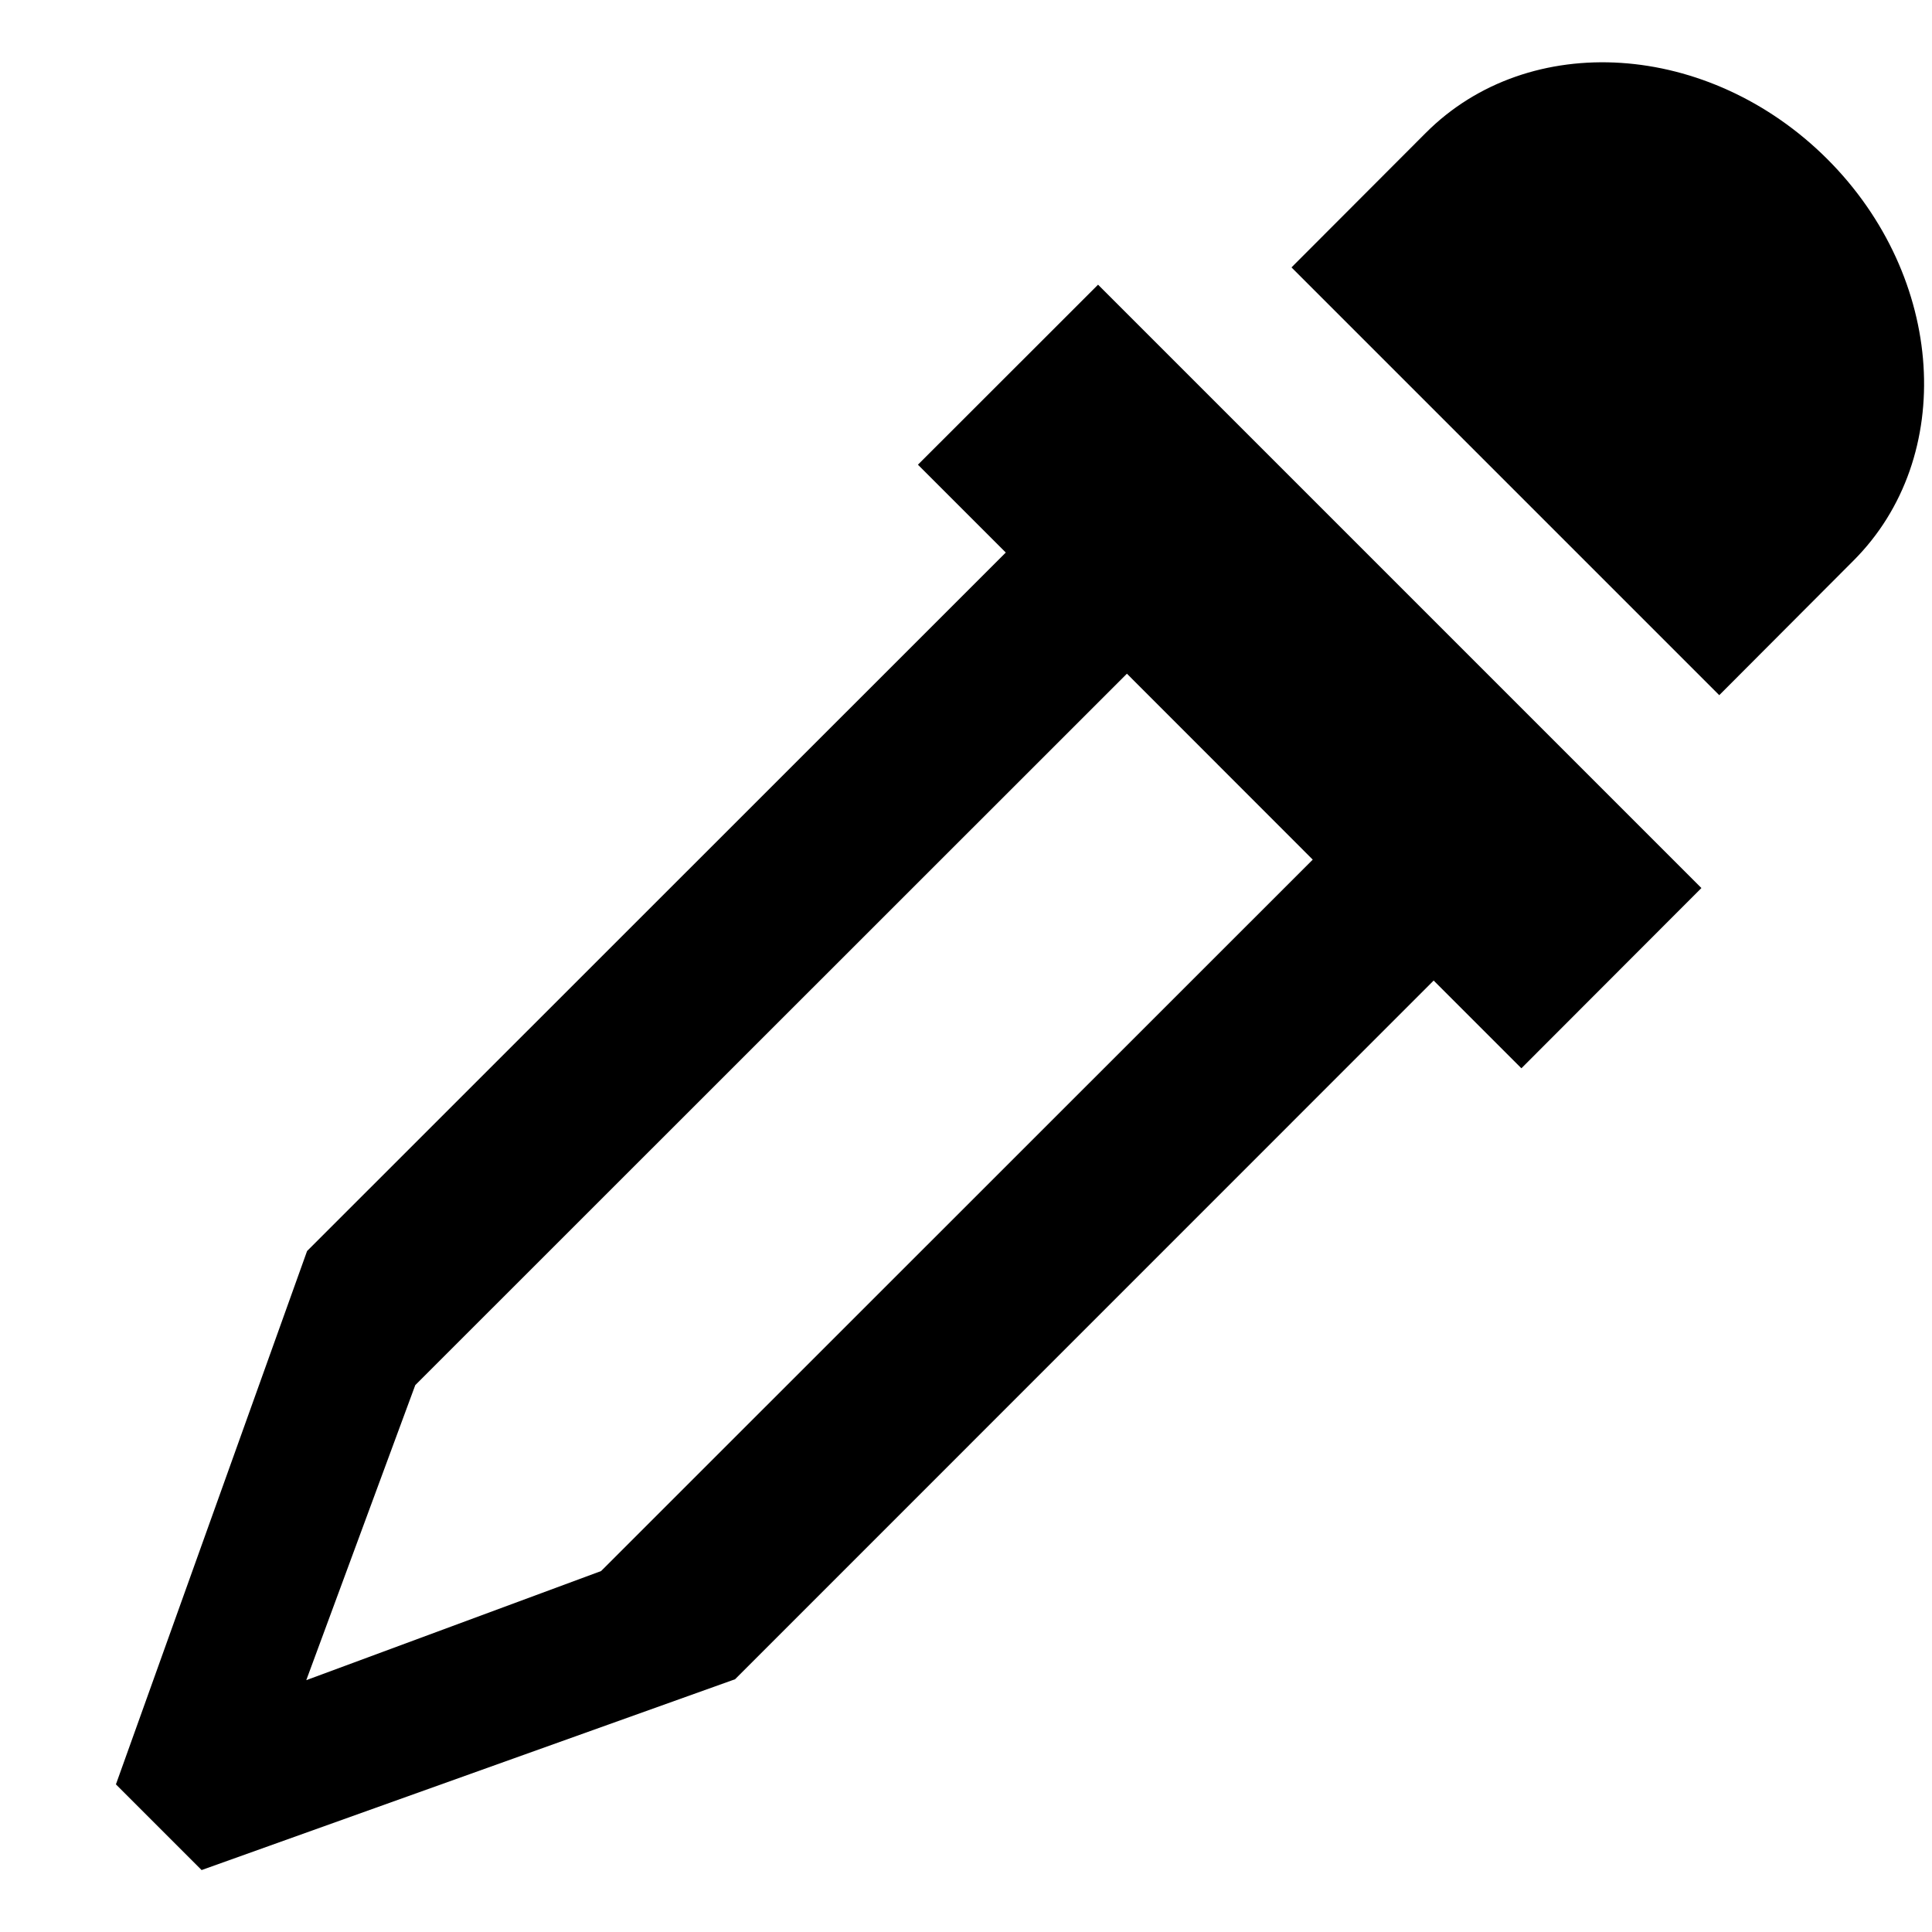
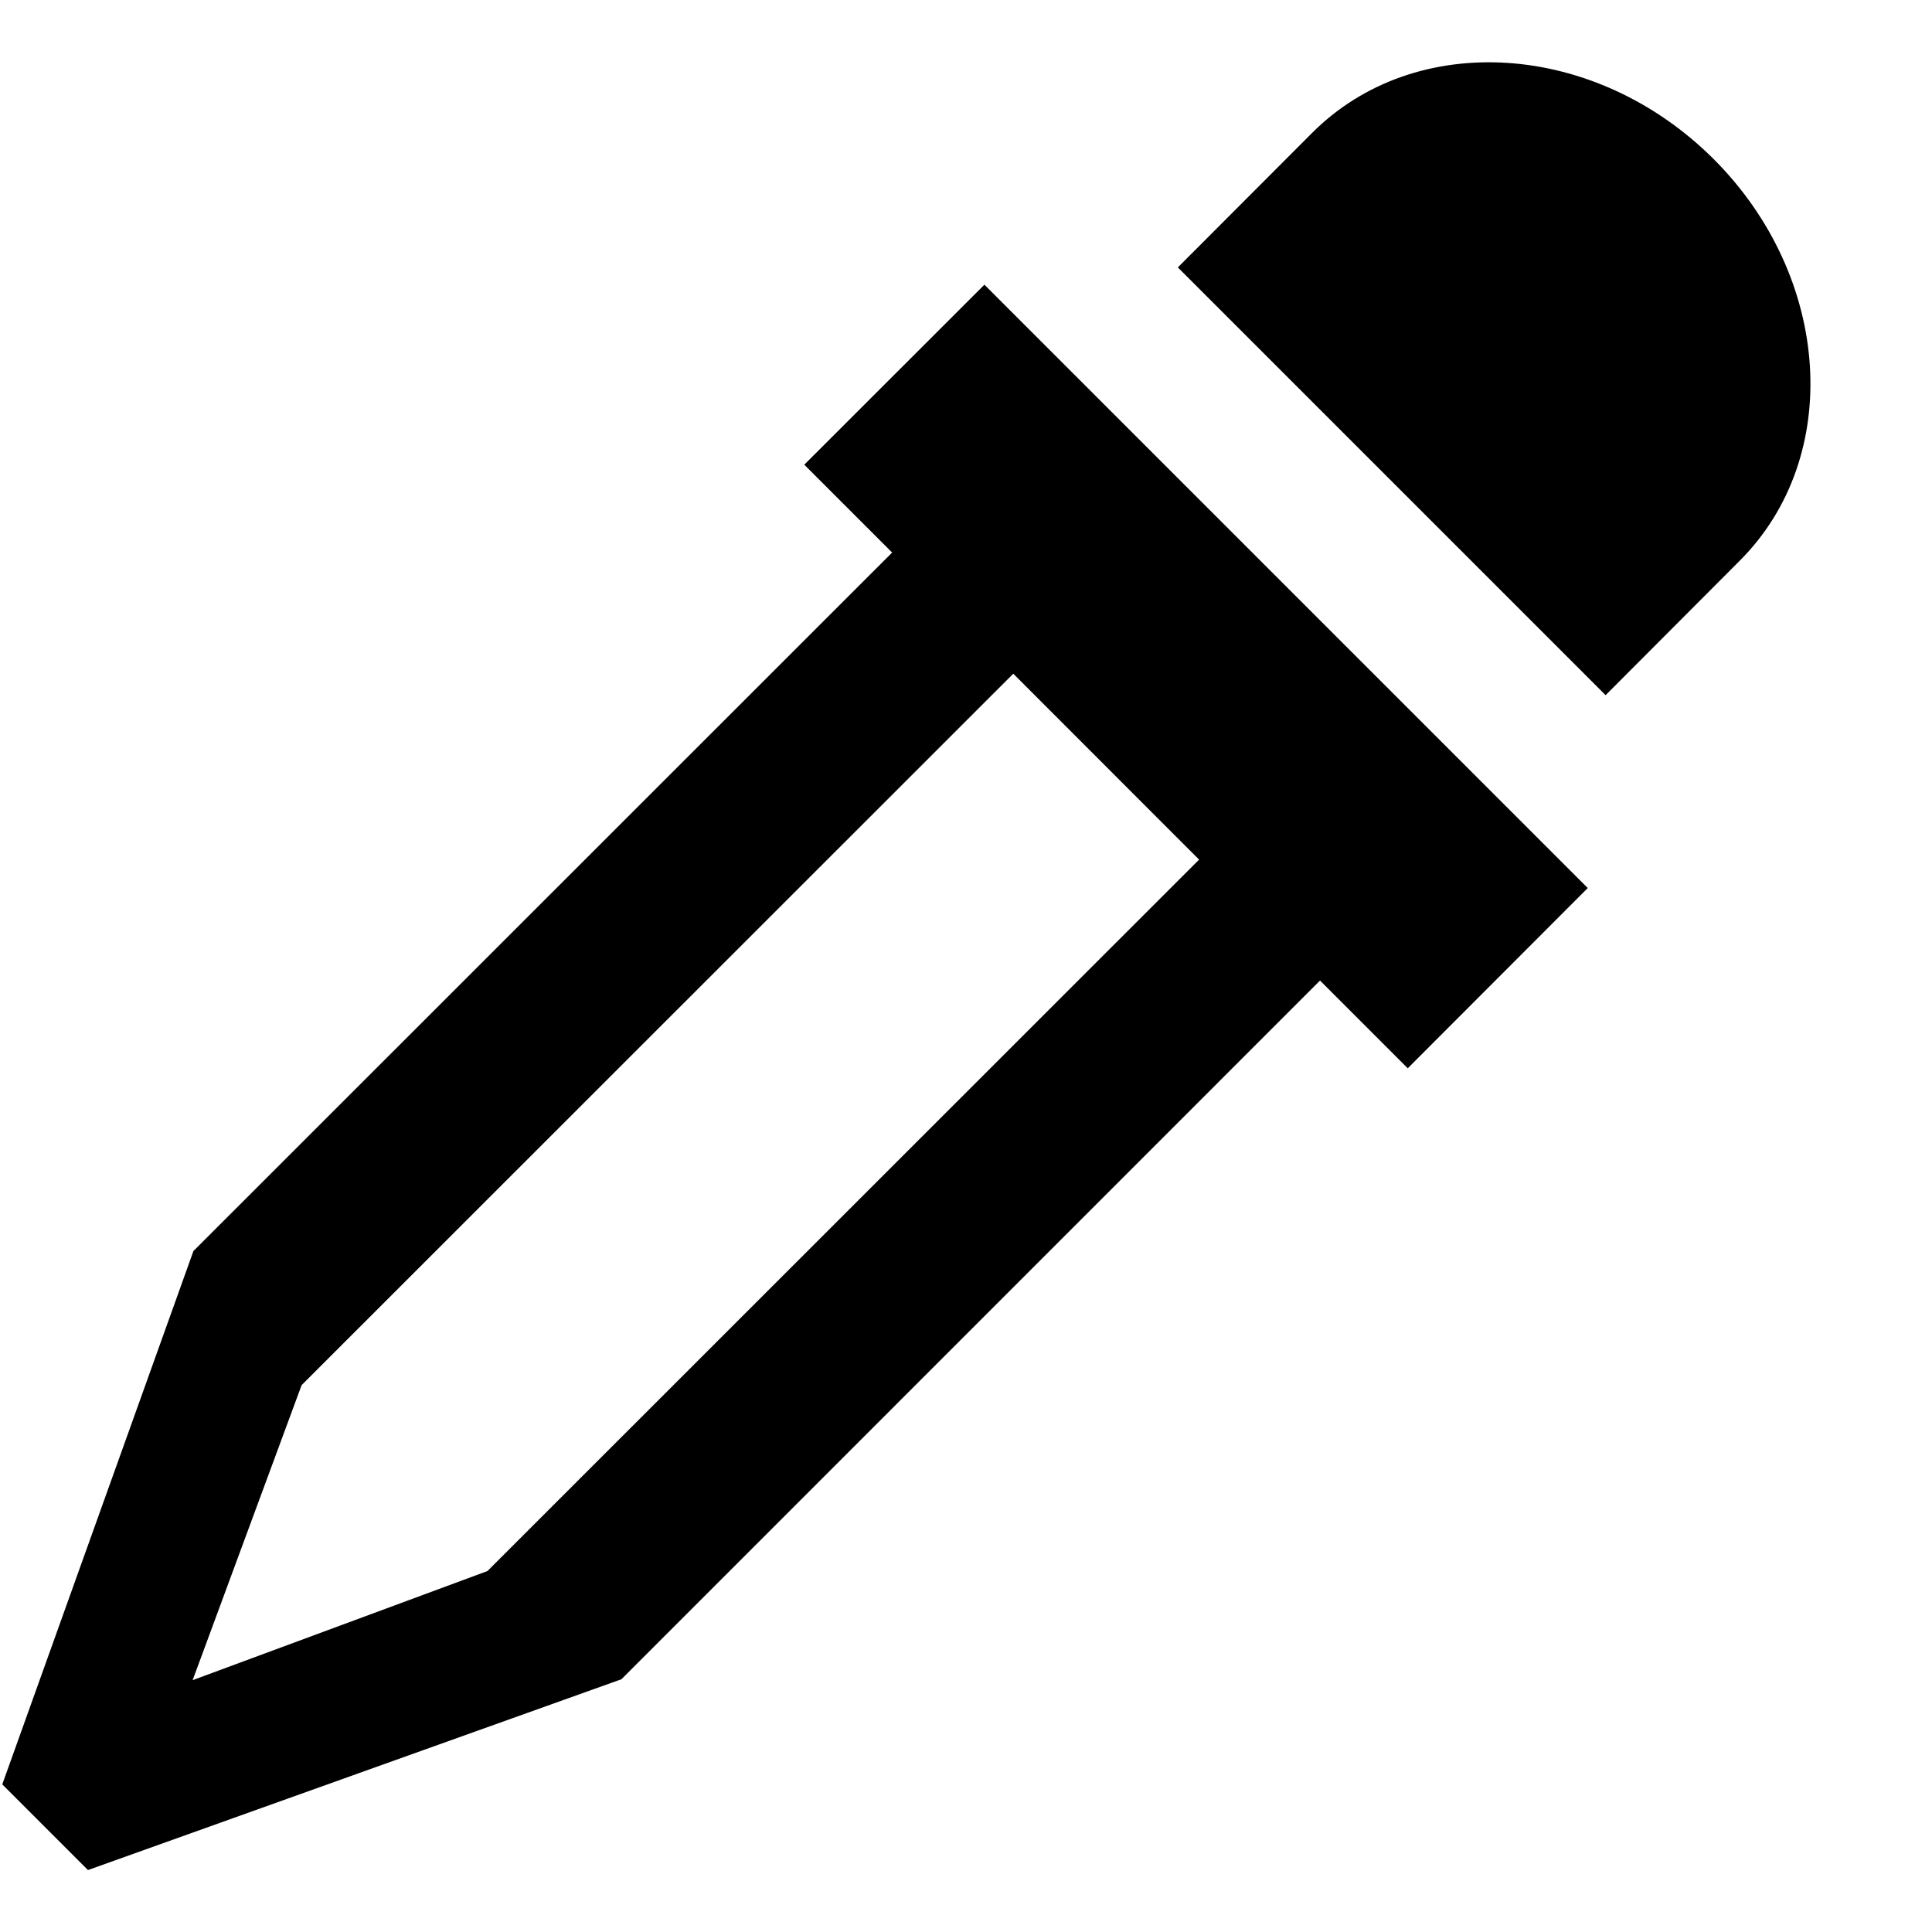
- <svg xmlns="http://www.w3.org/2000/svg" width="800px" height="800px" viewBox="0 -0.5 17 17" version="1.1" class="si-glyph si-glyph-color-picker" fill="#000000">
-   <g id="SVGRepo_bgCarrier" stroke-width="0" />
-   <g id="SVGRepo_tracerCarrier" stroke-linecap="round" stroke-linejoin="round" />
-   <g id="SVGRepo_iconCarrier">
-     <defs> </defs>
-     <g stroke="none" stroke-width="1" fill="none" fill-rule="evenodd">
-       <g transform="translate(1, 0)" fill="#000000">
-         <path d="M15.308,4.434 C16.22,3.523 16.118,1.939 15.079,0.9 C14.038,-0.139 12.455,-0.242 11.545,0.67 L10.364,1.853 L14.128,5.617 L15.308,4.434 L15.308,4.434 Z" class="si-glyph-fill"> </path>
-         <path d="M5.468,14.276 L11.615,8.128 L12.387,8.9 L13.971,7.314 L8.662,2.005 L7.077,3.589 L7.85,4.362 L1.702,10.508 L0.02,15.201 L0.774,15.955 L5.468,14.276 L5.468,14.276 Z M8.916,5.428 L10.551,7.064 L4.289,13.324 L1.695,14.284 L2.654,11.688 L8.916,5.428 L8.916,5.428 Z" class="si-glyph-fill"> </path>
-       </g>
-     </g>
-   </g>
+ <svg xmlns="http://www.w3.org/2000/svg" width="16" height="16" viewBox="0 -0.5 17 17" version="1.1" fill="currentColor">
+   <path d="M15.308,4.434 C16.22,3.523 16.118,1.939 15.079,0.9 C14.038,-0.139 12.455,-0.242 11.545,0.67 L10.364,1.853 L14.128,5.617 L15.308,4.434 L15.308,4.434 Z" />
+   <path d="M5.468,14.276 L11.615,8.128 L12.387,8.9 L13.971,7.314 L8.662,2.005 L7.077,3.589 L7.85,4.362 L1.702,10.508 L0.02,15.201 L0.774,15.955 L5.468,14.276 L5.468,14.276 Z M8.916,5.428 L10.551,7.064 L4.289,13.324 L1.695,14.284 L2.654,11.688 L8.916,5.428 L8.916,5.428 Z" />
</svg>
